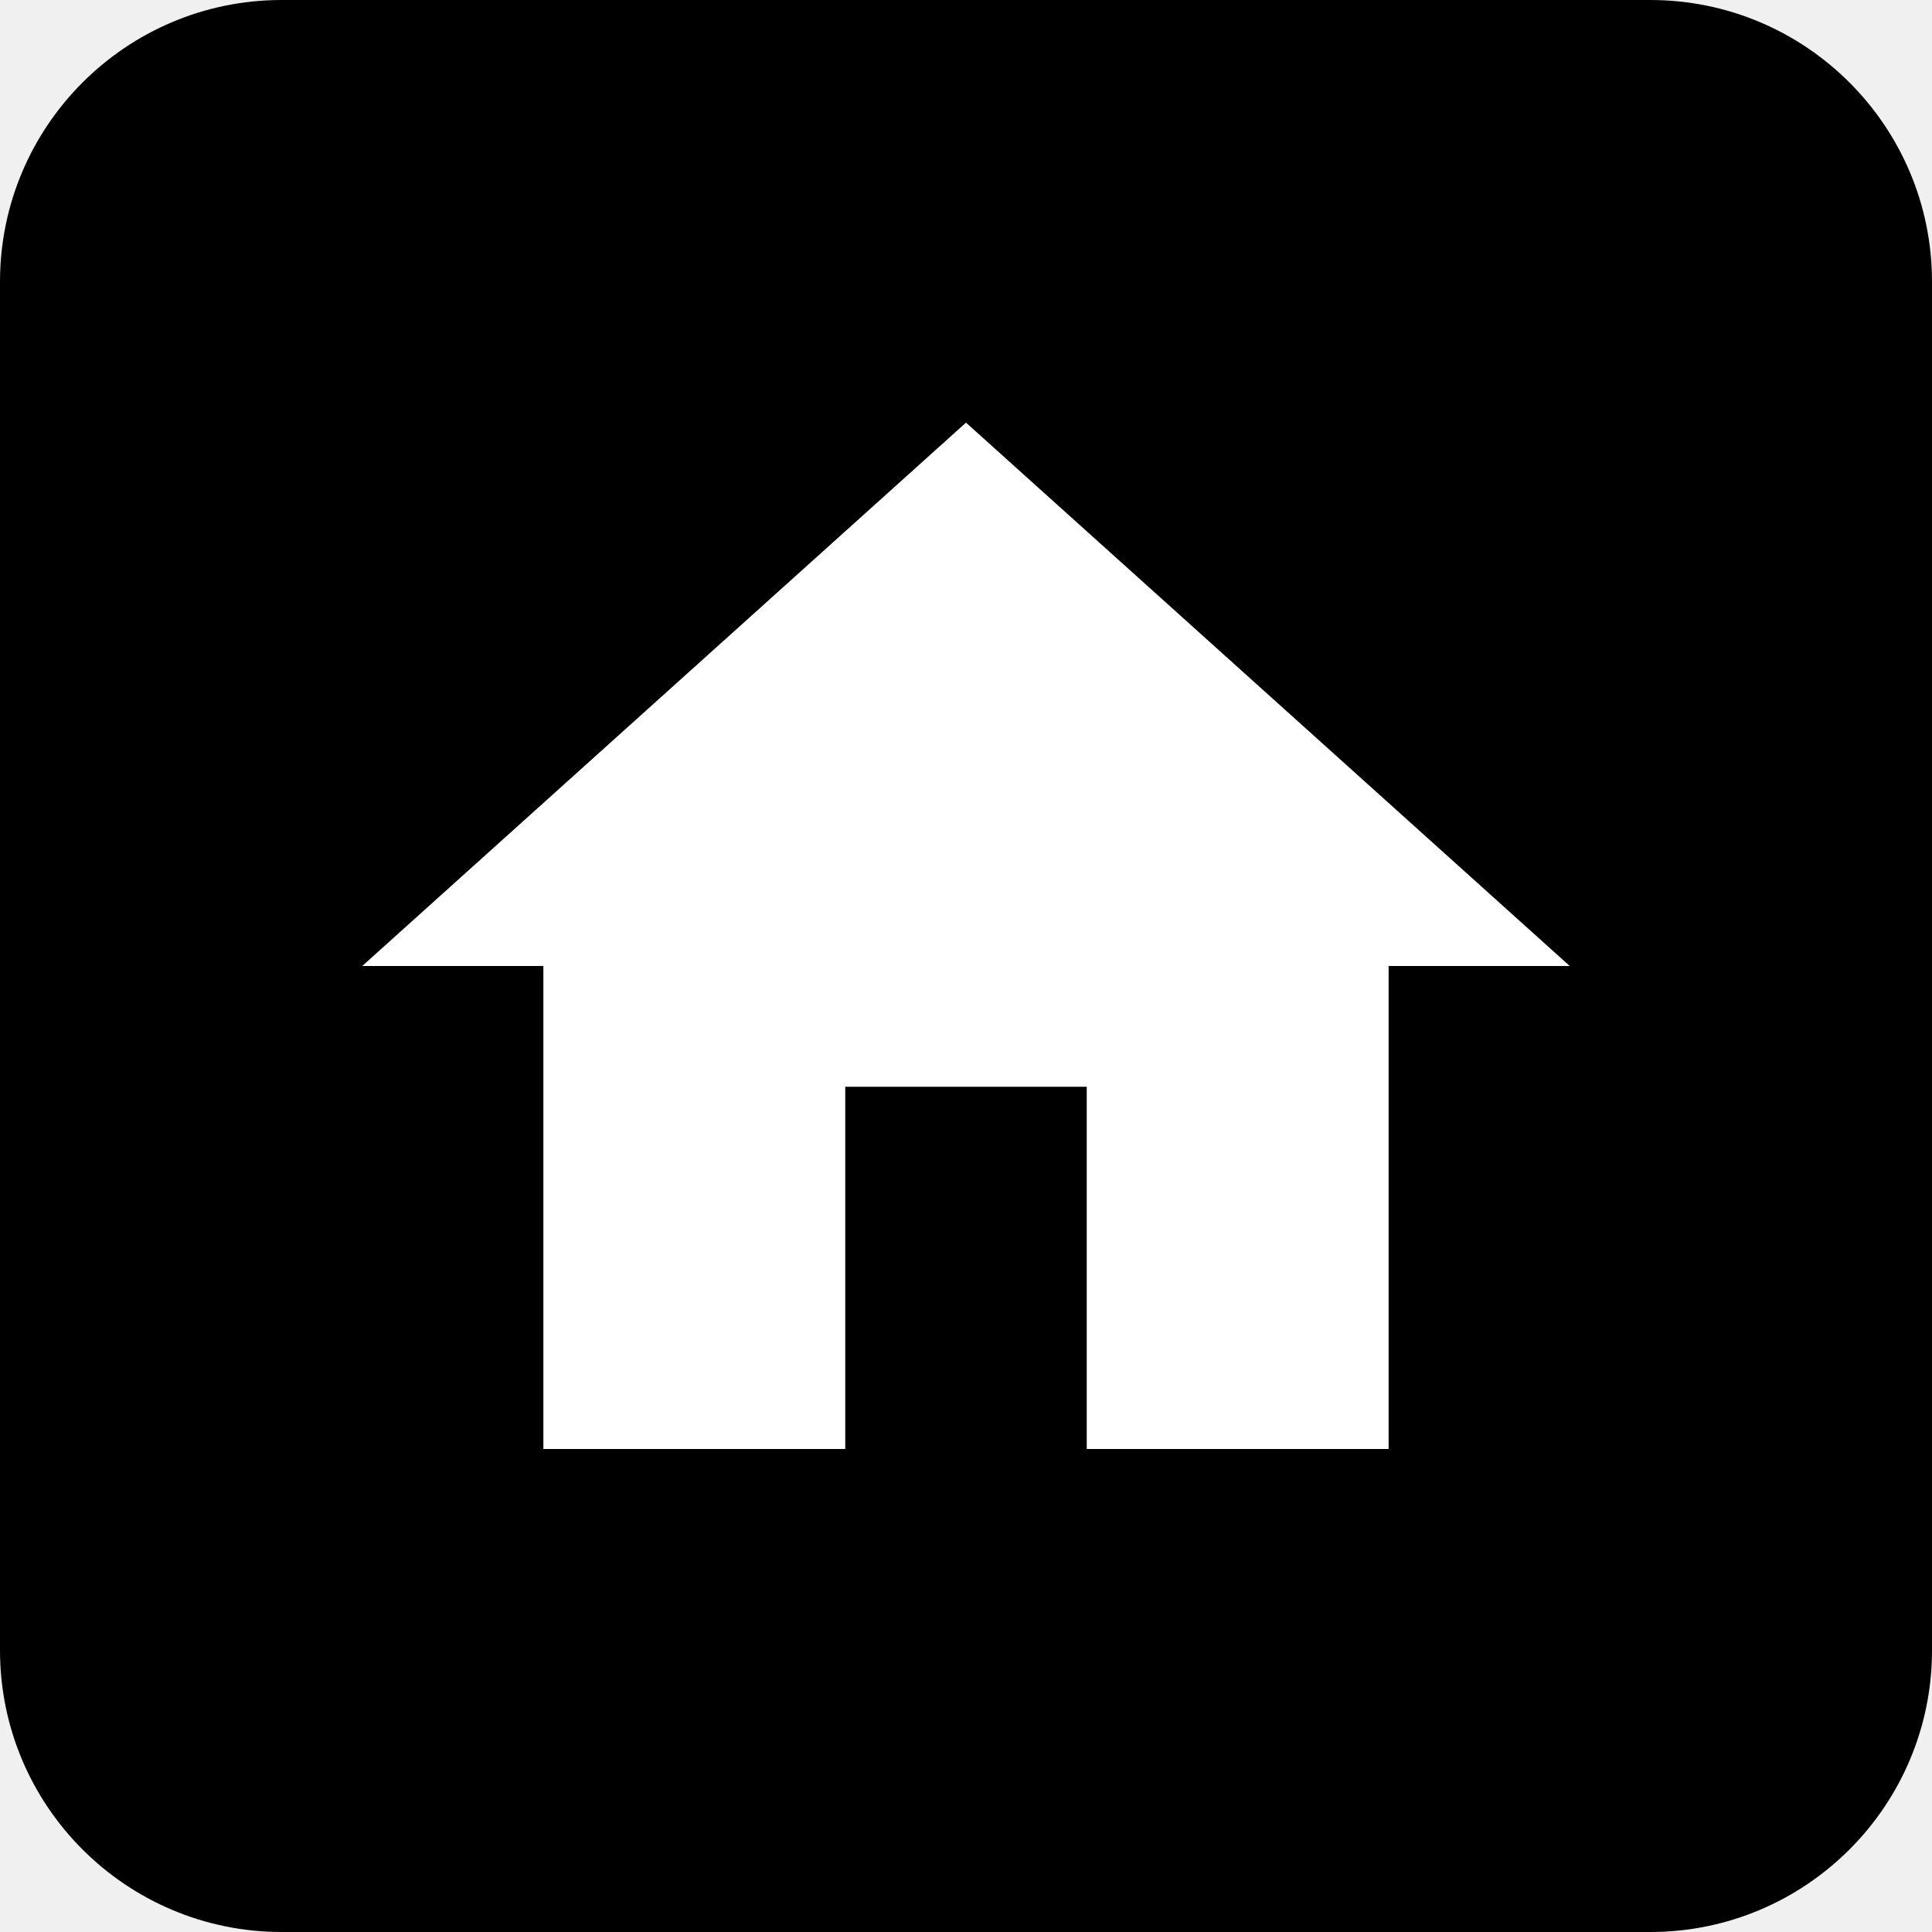
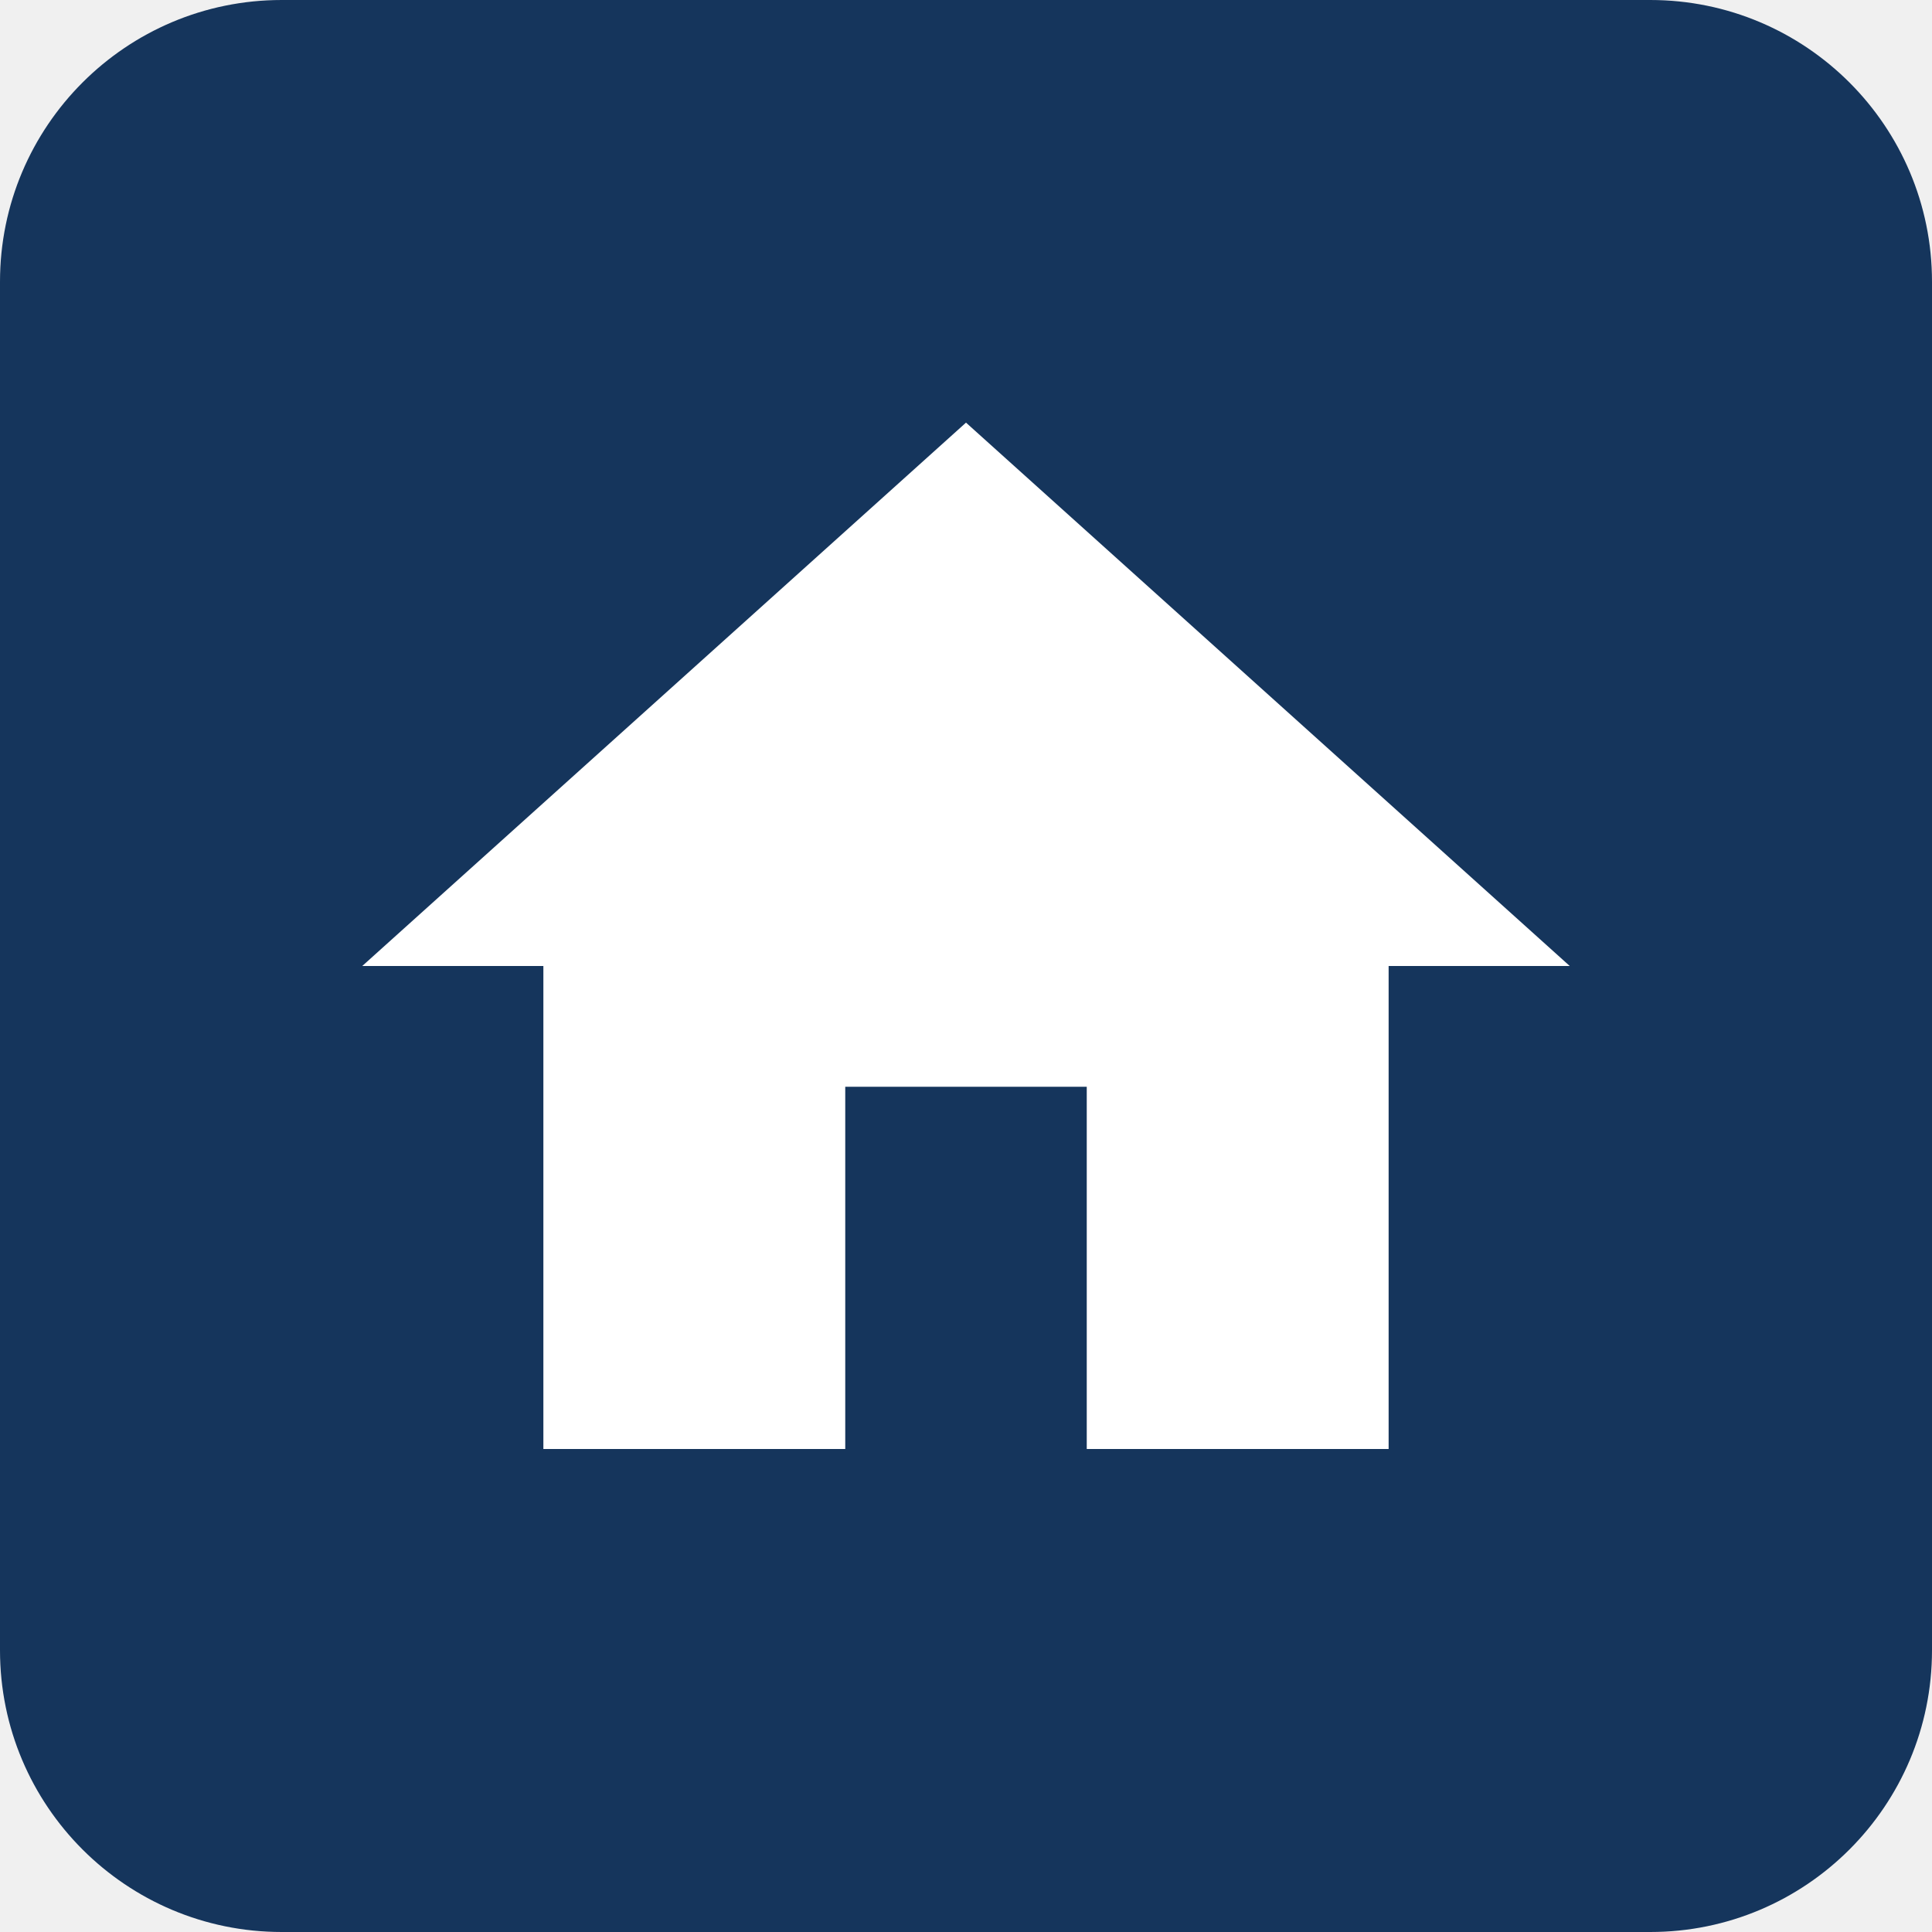
<svg xmlns="http://www.w3.org/2000/svg" viewBox="0 0 24 24" width="32" height="32">
-   <rect width="24" height="24" rx="3.5" fill="#000000" />
+   <rect width="24" height="24" rx="3.5" fill="#15355c" />
  <g transform="translate(3 3) scale(.75)">
    <path fill="#fff" d="M10 20v-6h4v6h5v-8h3L12 3 2 12h3v8z" />
  </g>
</svg>
